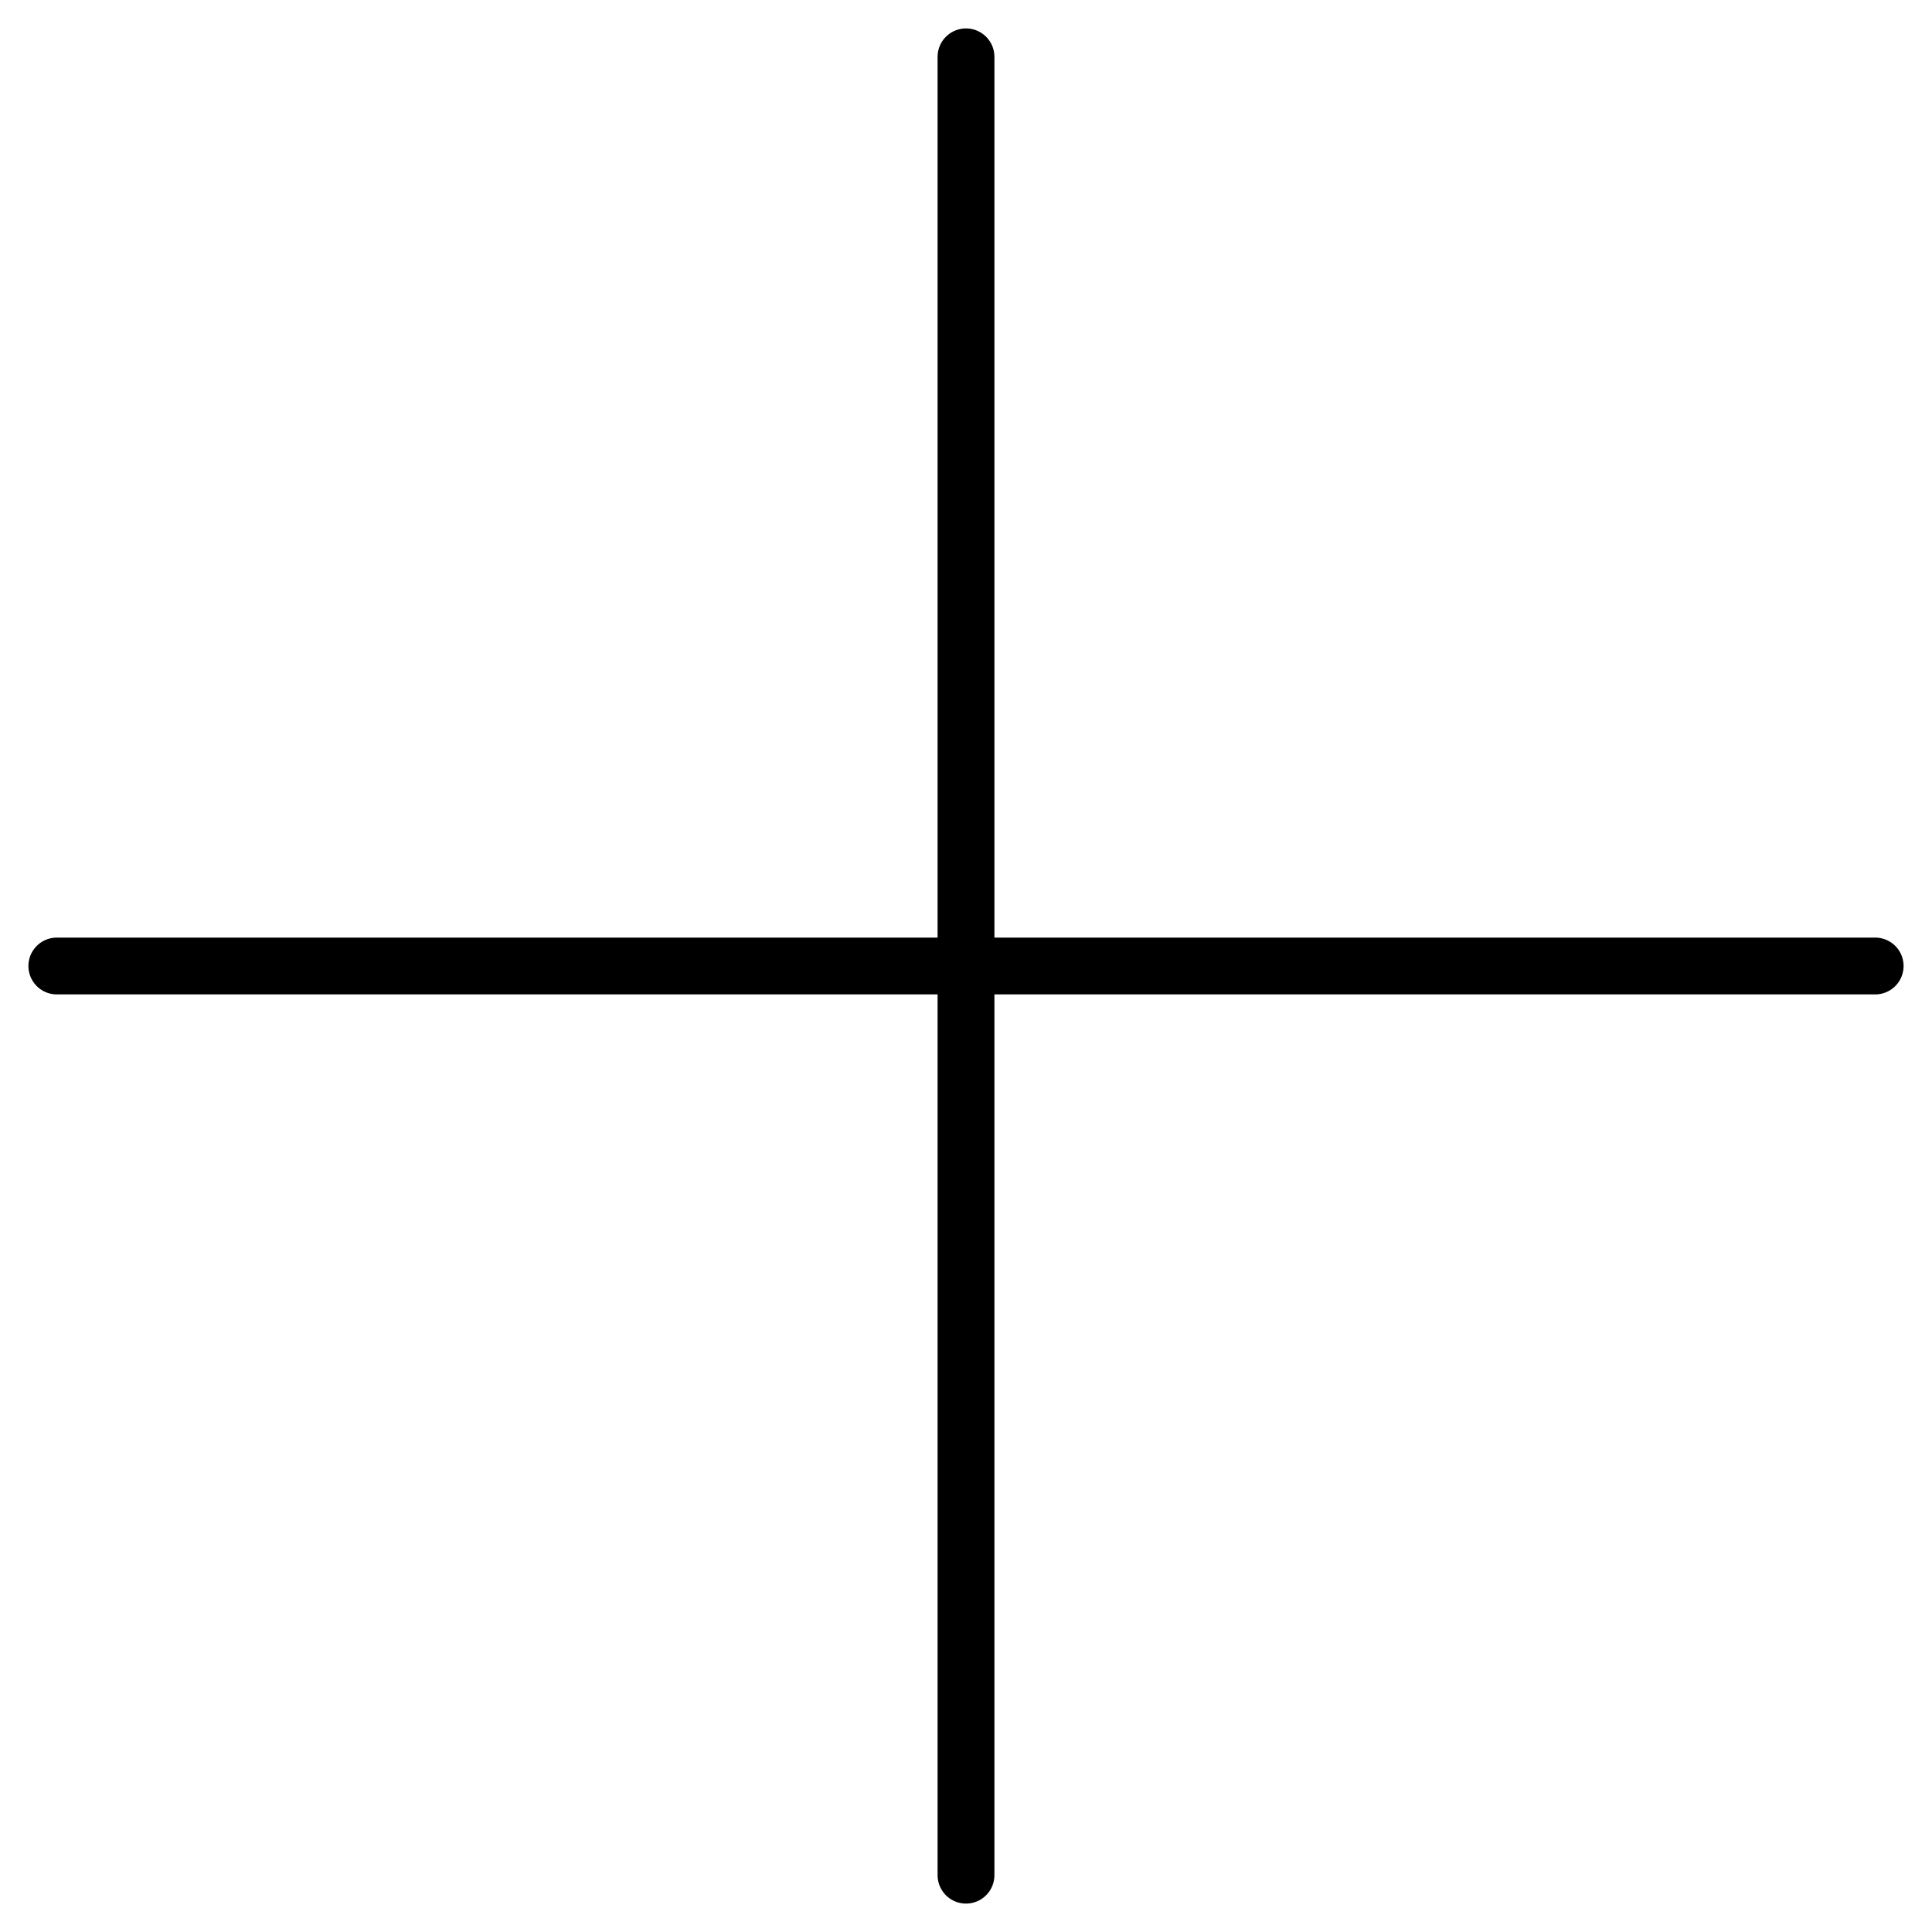
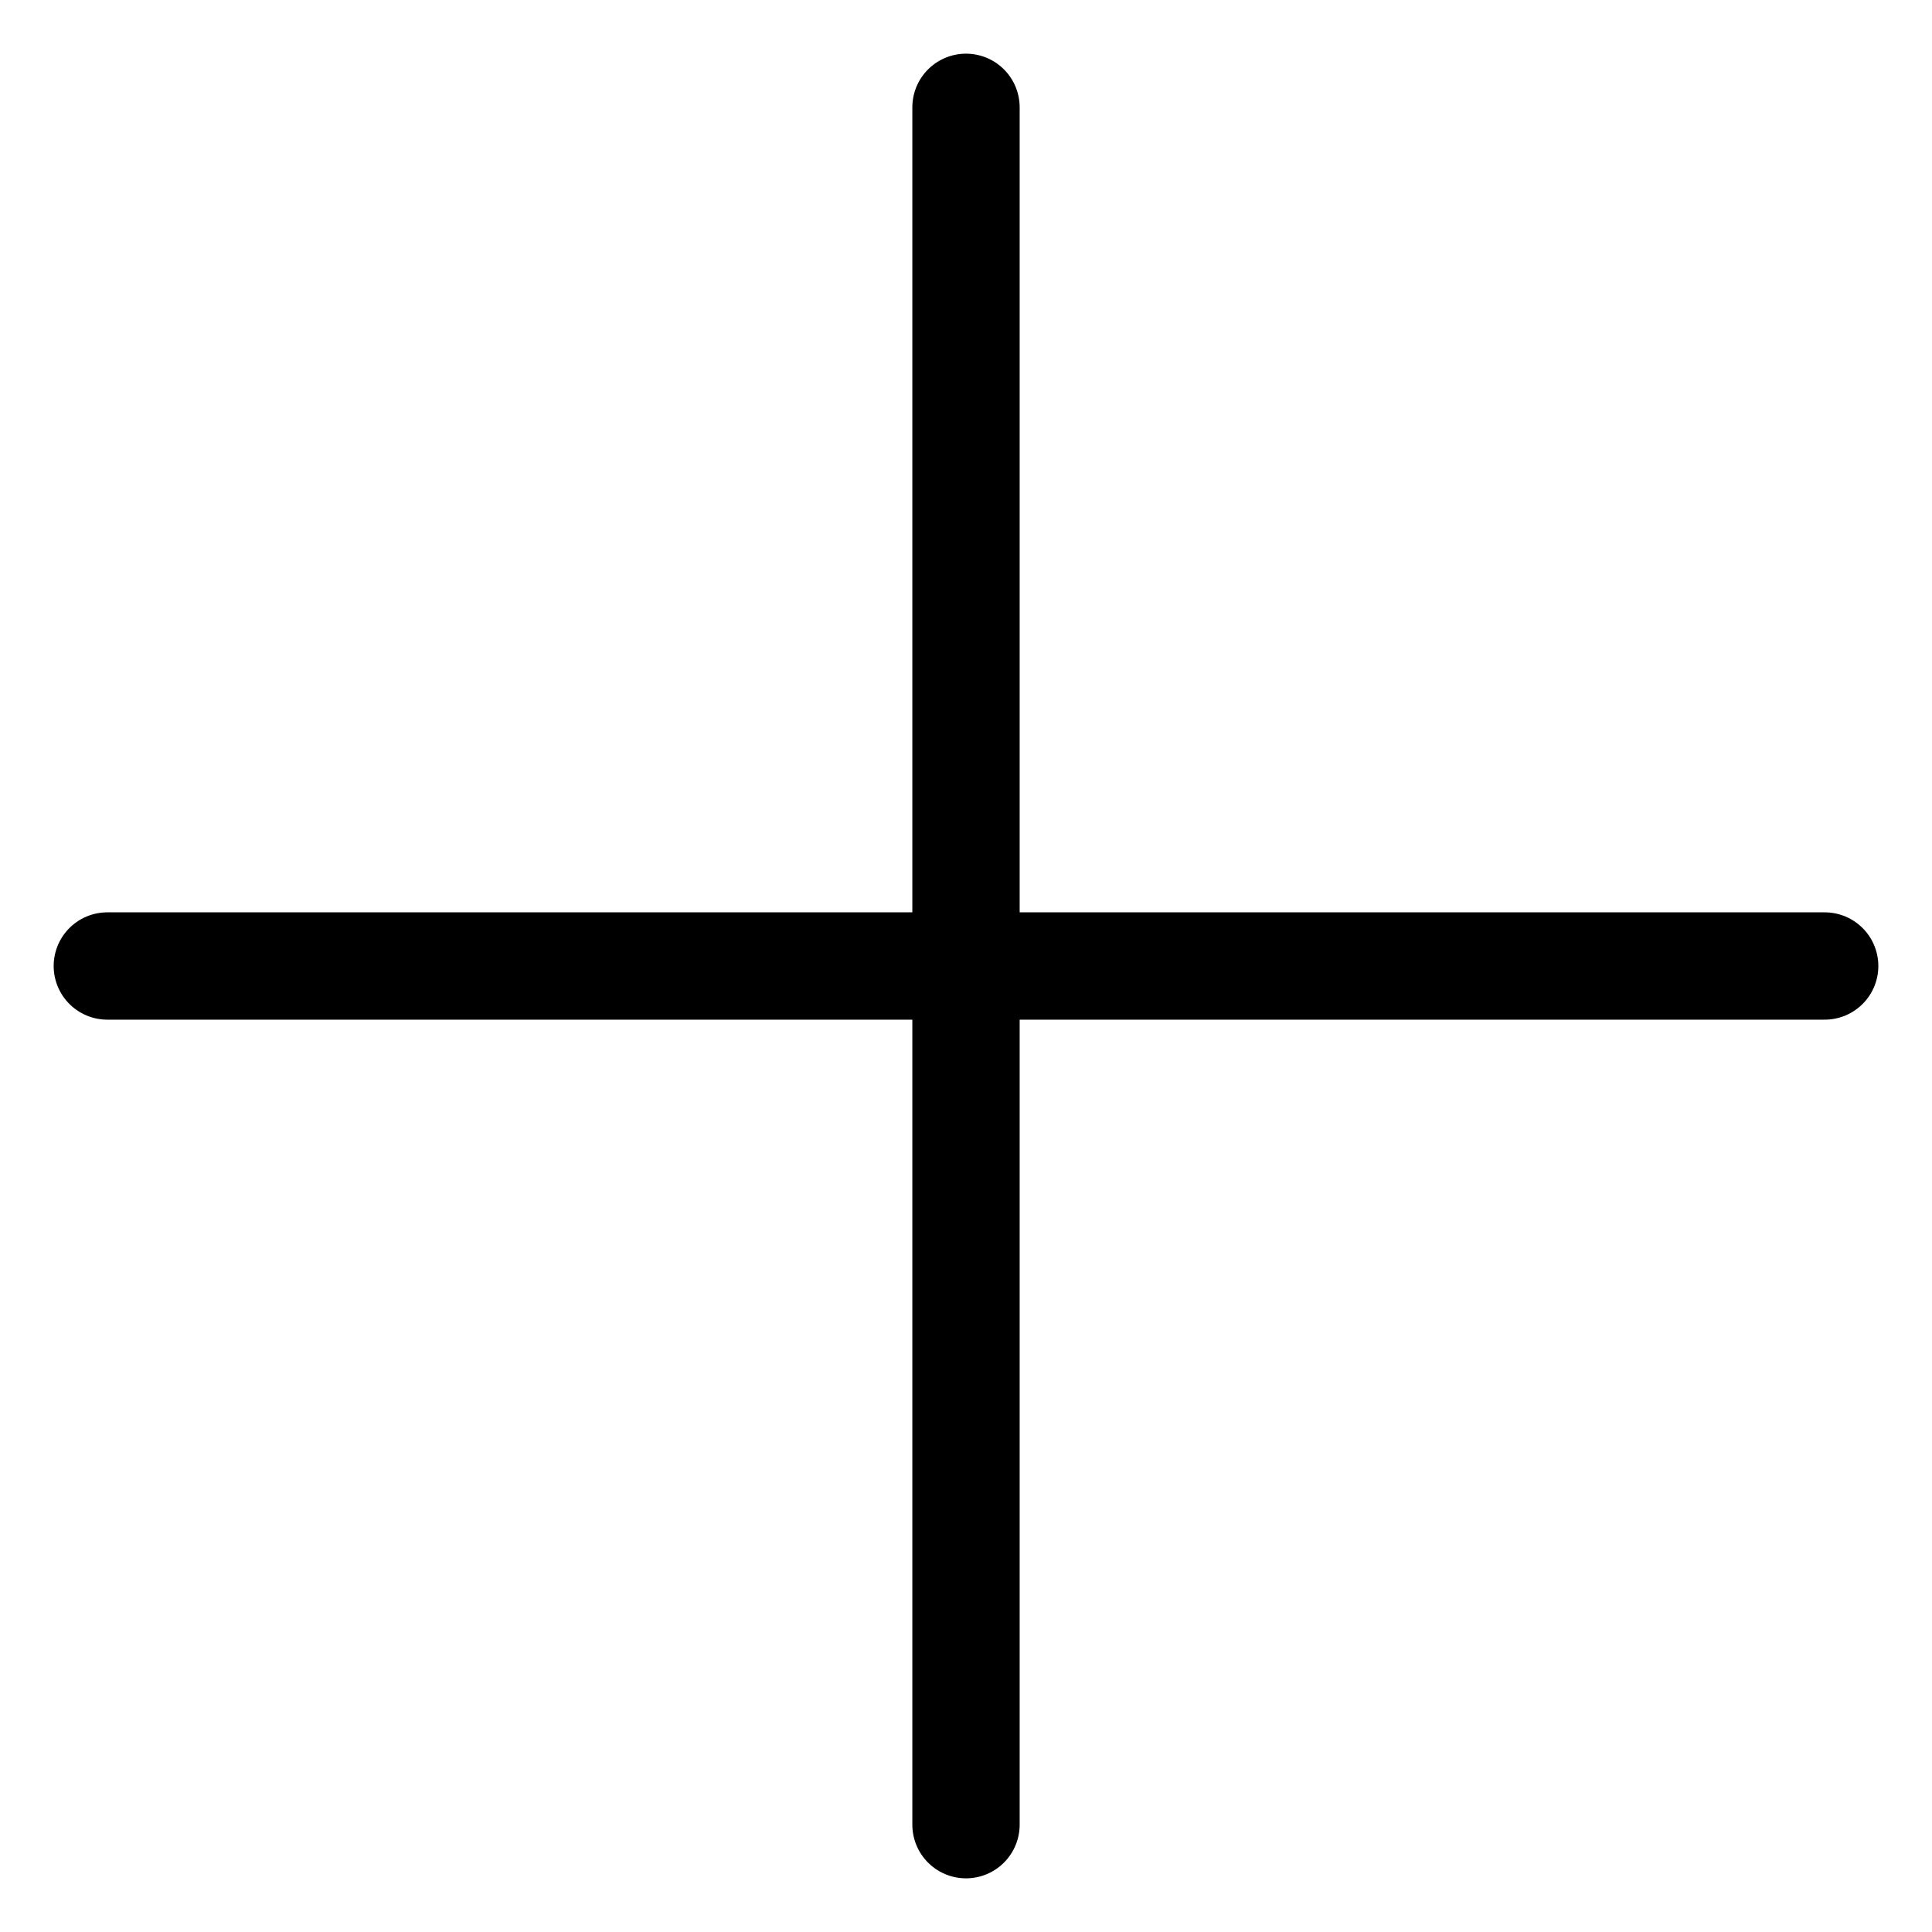
- <svg xmlns="http://www.w3.org/2000/svg" width="34" height="34" viewBox="0 0 34 34" fill="none">
-   <path d="M33 17H1" stroke="black" stroke-linecap="round" />
-   <path d="M17 33L17 1" stroke="black" stroke-linecap="round" />
+ <svg xmlns="http://www.w3.org/2000/svg" width="18" height="18" viewBox="0 0 18 18" fill="none">
+   <path d="M17 9H1" stroke="black" stroke-linecap="round" />
+   <path d="M9 17L9 1" stroke="black" stroke-linecap="round" />
</svg>
